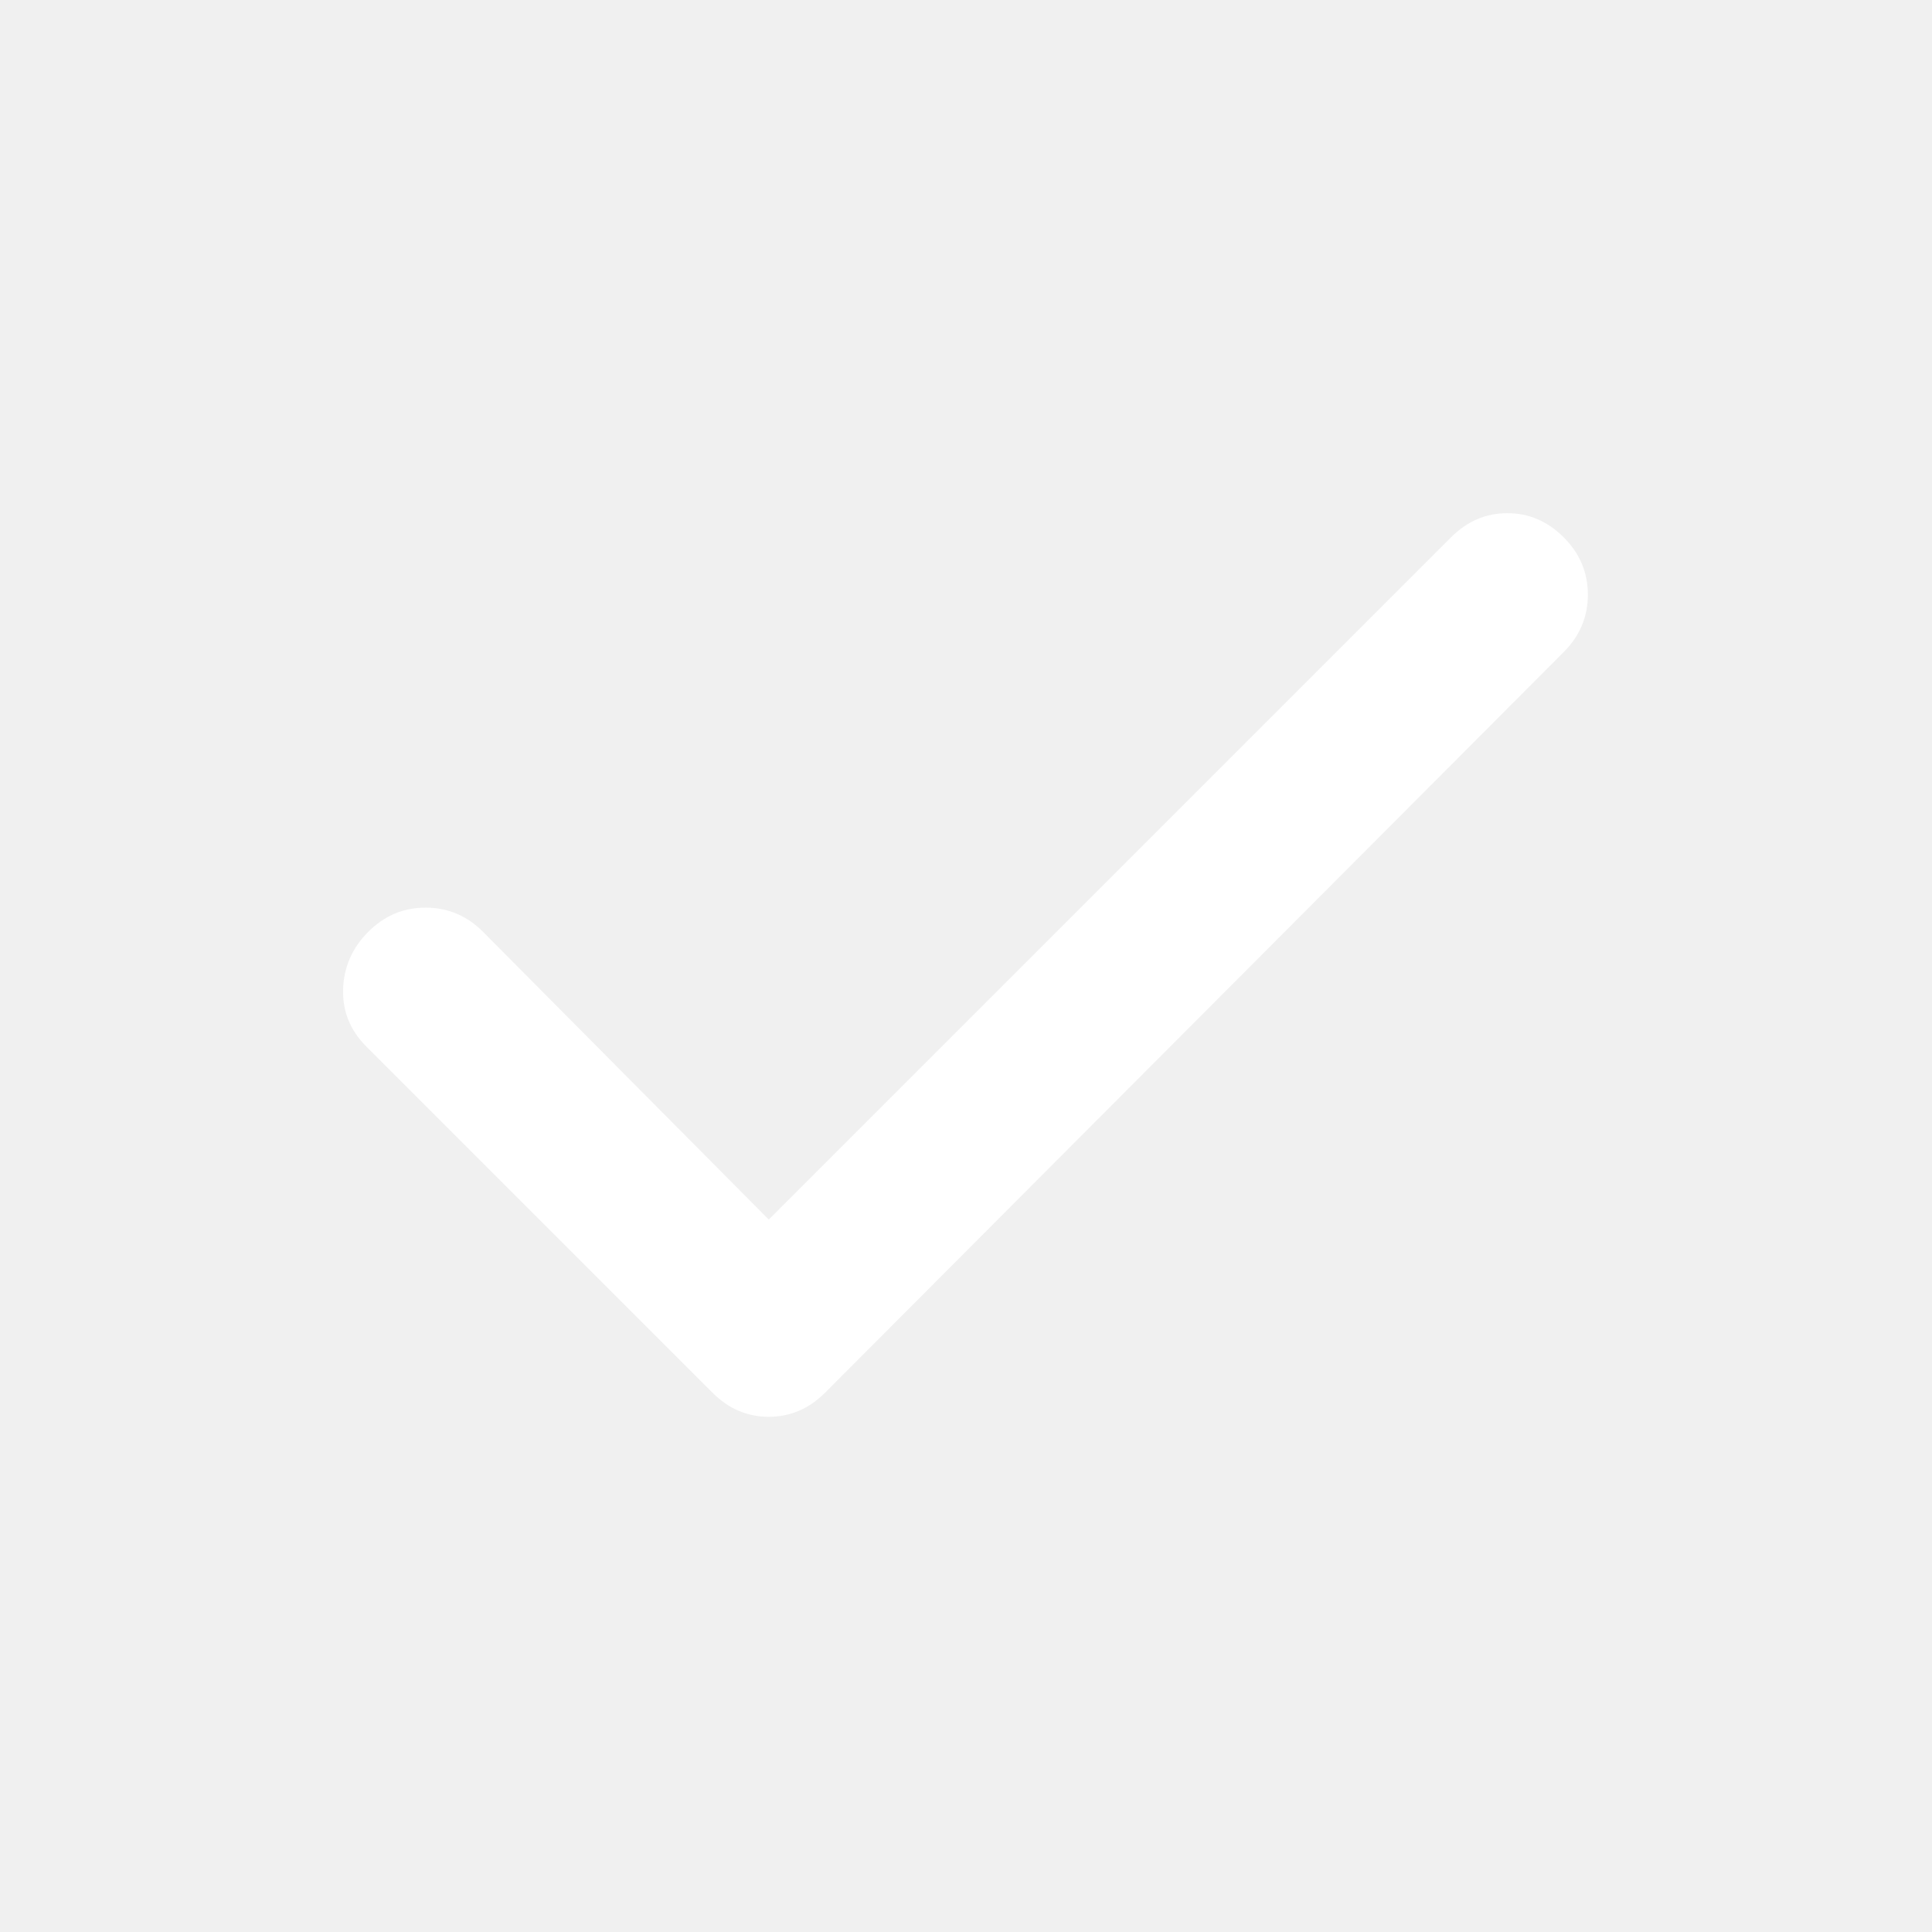
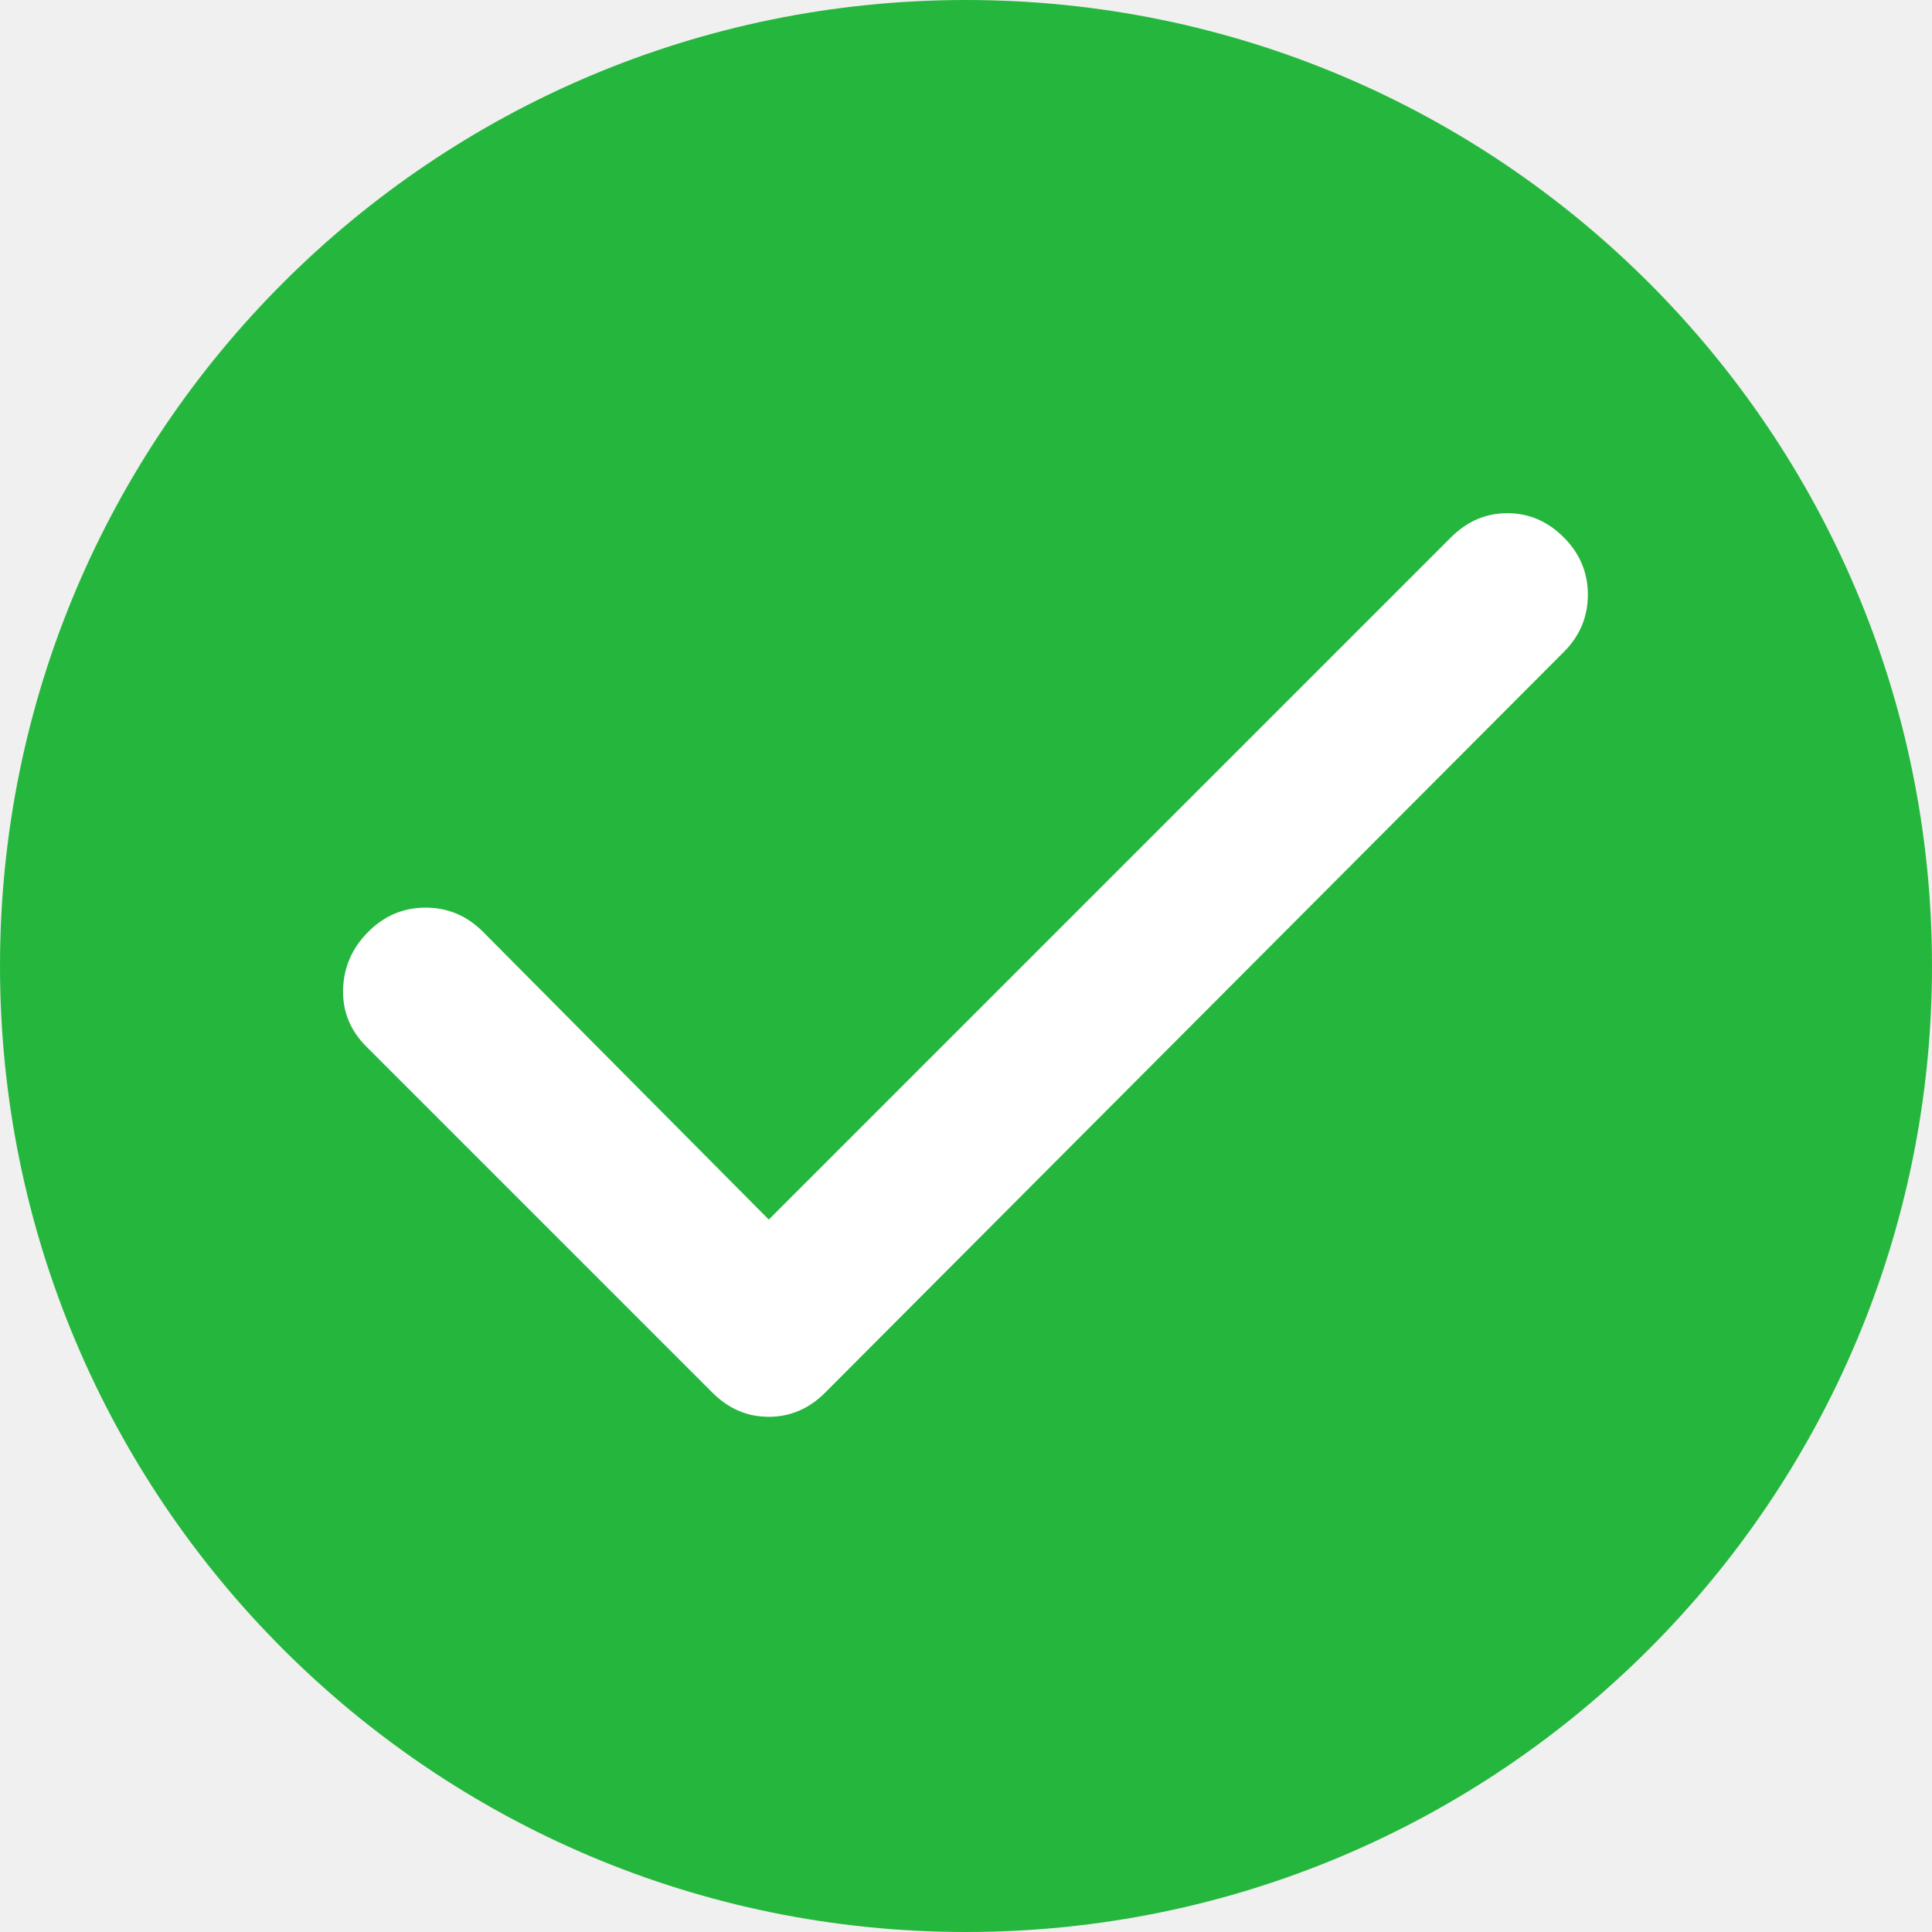
<svg xmlns="http://www.w3.org/2000/svg" width="24" height="24" viewBox="0 0 24 24" fill="none">
-   <mask id="mask0_967_14809" style="mask-type:alpha" maskUnits="userSpaceOnUse" x="0" y="0" width="24" height="24">
+   <circle cx="12" cy="12" r="12" fill="#25B73D" />
+   <mask id="mask0_1716_21488" style="mask-type:alpha" maskUnits="userSpaceOnUse" x="0" y="0" width="24" height="24">
    <rect width="24" height="24" fill="#D9D9D9" />
  </mask>
-   <g mask="url(#mask0_967_14809)">
+   <g mask="url(#mask0_1716_21488)">
    <path d="M9.55 15.15L18.025 6.675C18.225 6.475 18.458 6.375 18.725 6.375C18.991 6.375 19.225 6.475 19.425 6.675C19.625 6.875 19.725 7.112 19.725 7.388C19.725 7.662 19.625 7.9 19.425 8.1L10.25 17.3C10.05 17.5 9.816 17.6 9.55 17.6C9.283 17.6 9.05 17.5 8.85 17.3L4.55 13C4.35 12.8 4.254 12.562 4.262 12.287C4.271 12.012 4.375 11.775 4.575 11.575C4.775 11.375 5.012 11.275 5.287 11.275C5.562 11.275 5.8 11.375 6 11.575L9.55 15.15Z" fill="white" />
  </g>
</svg>
